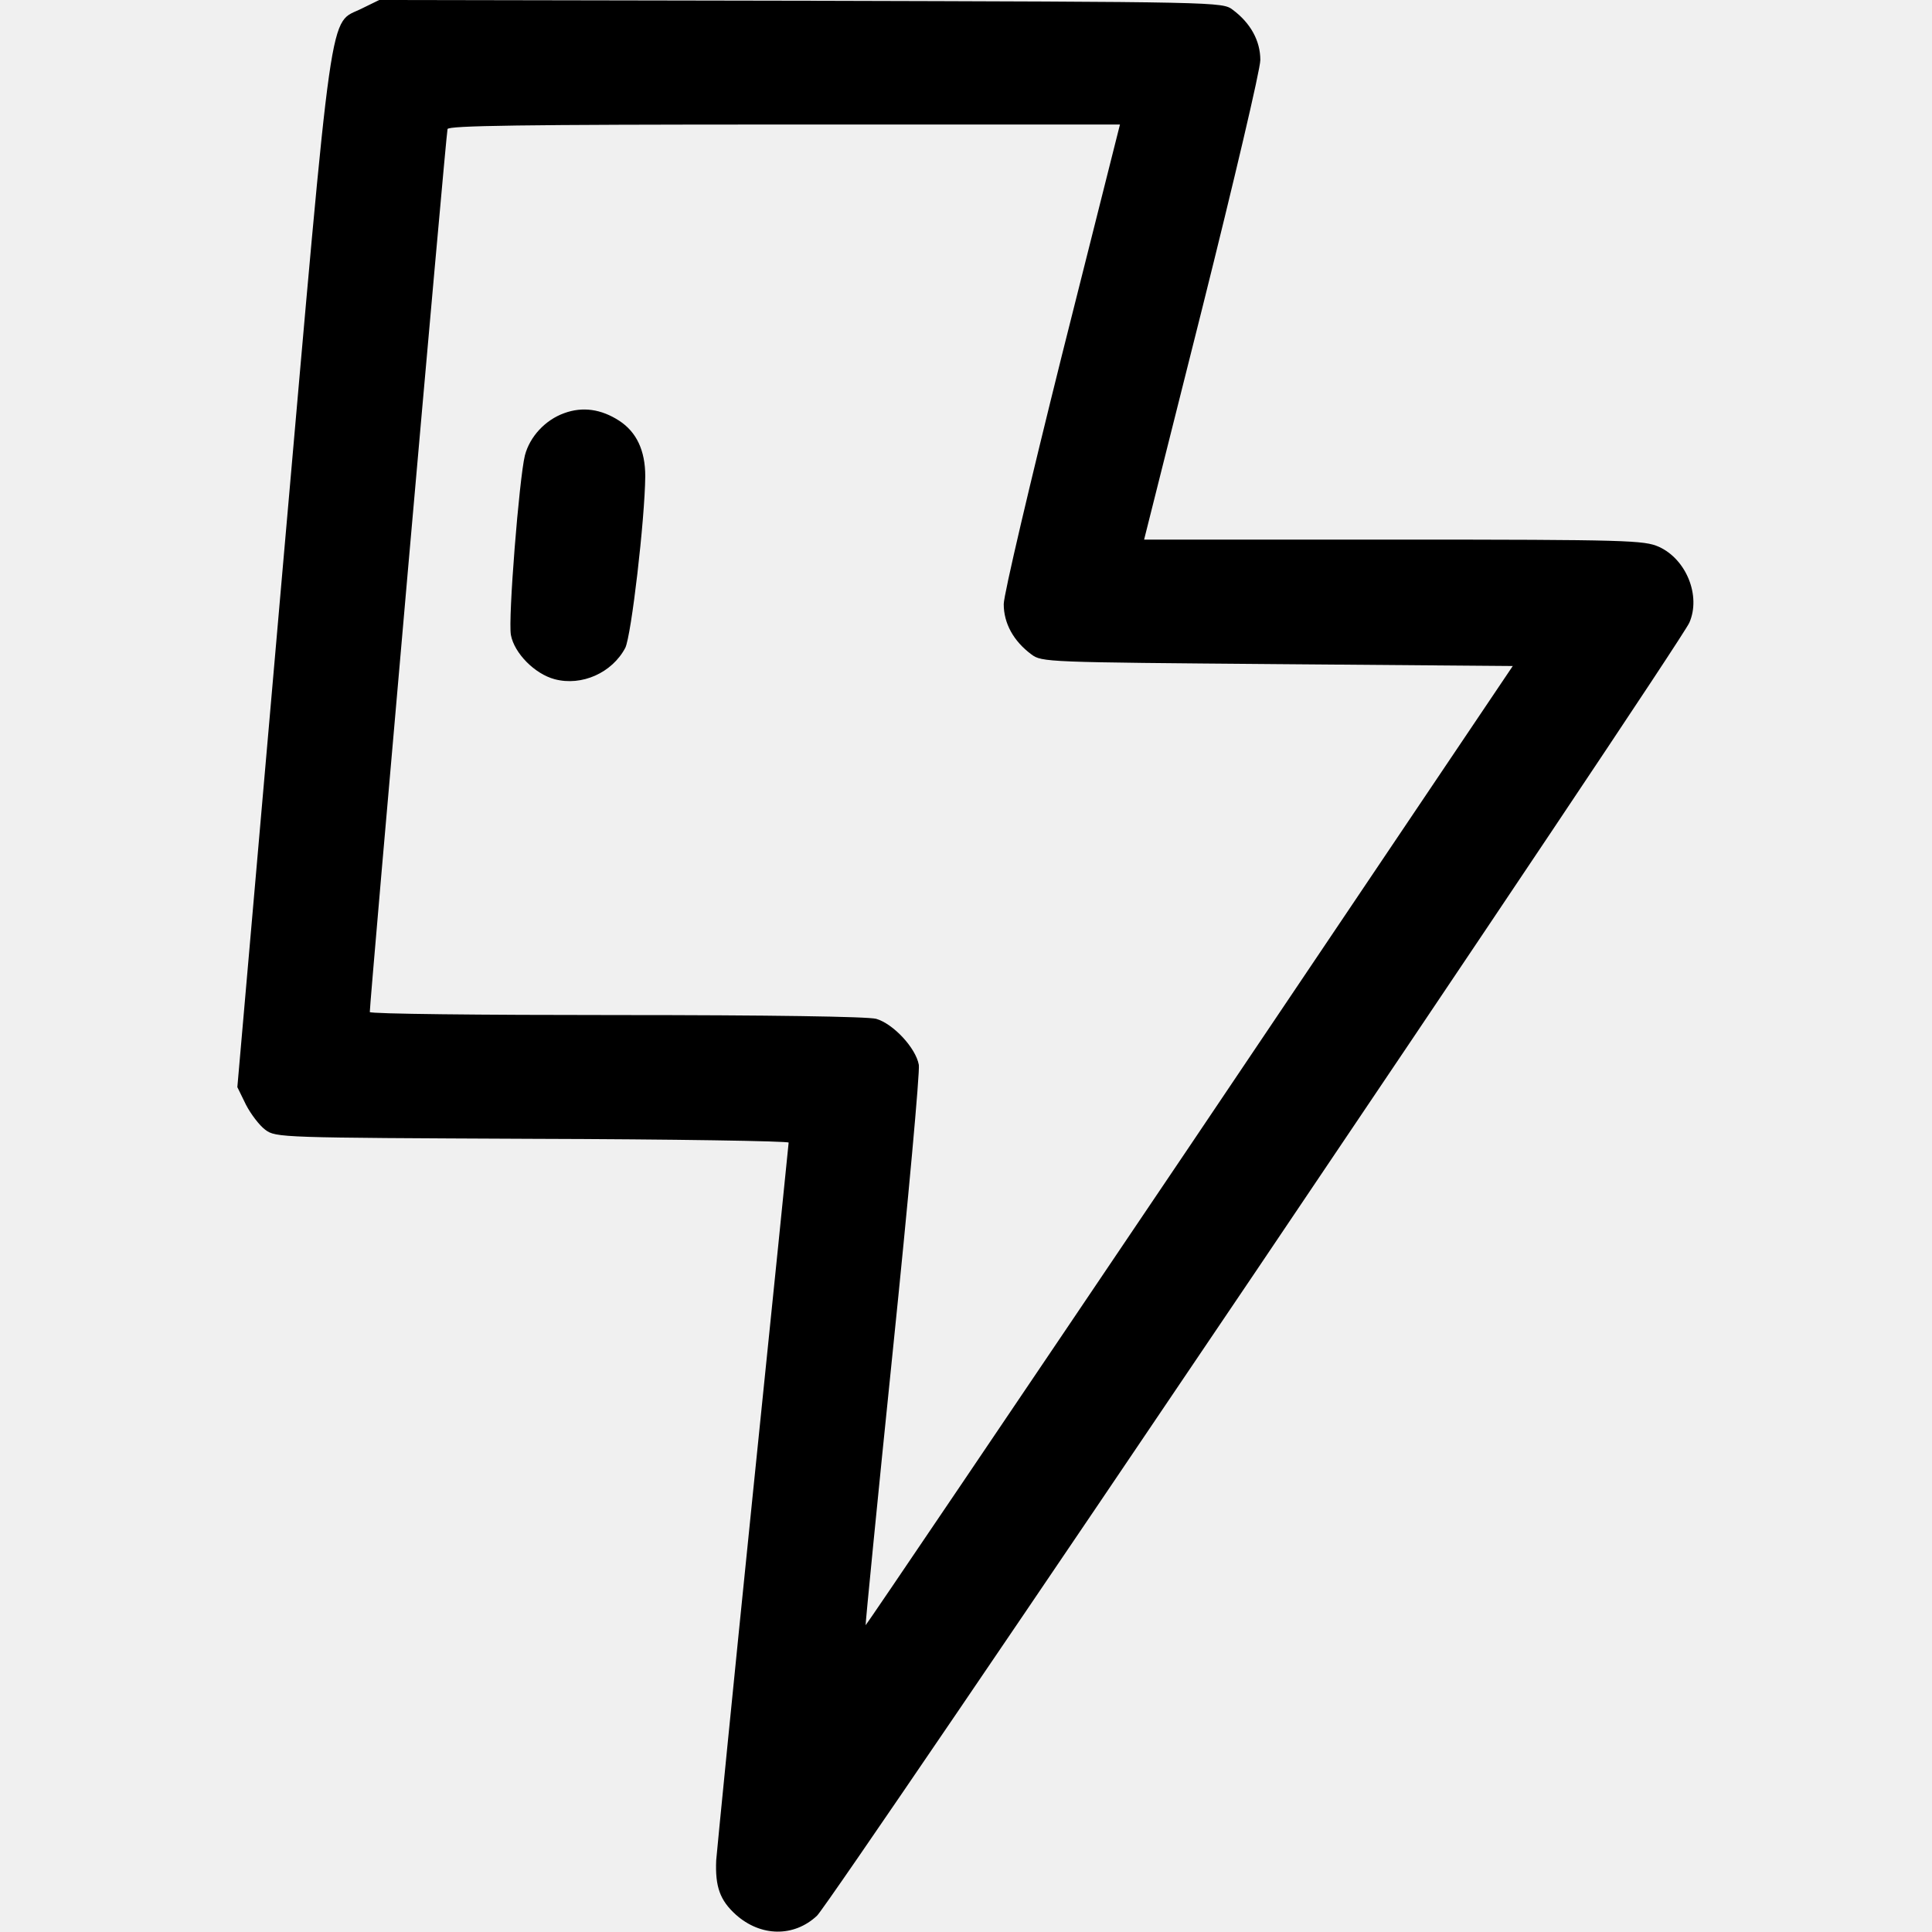
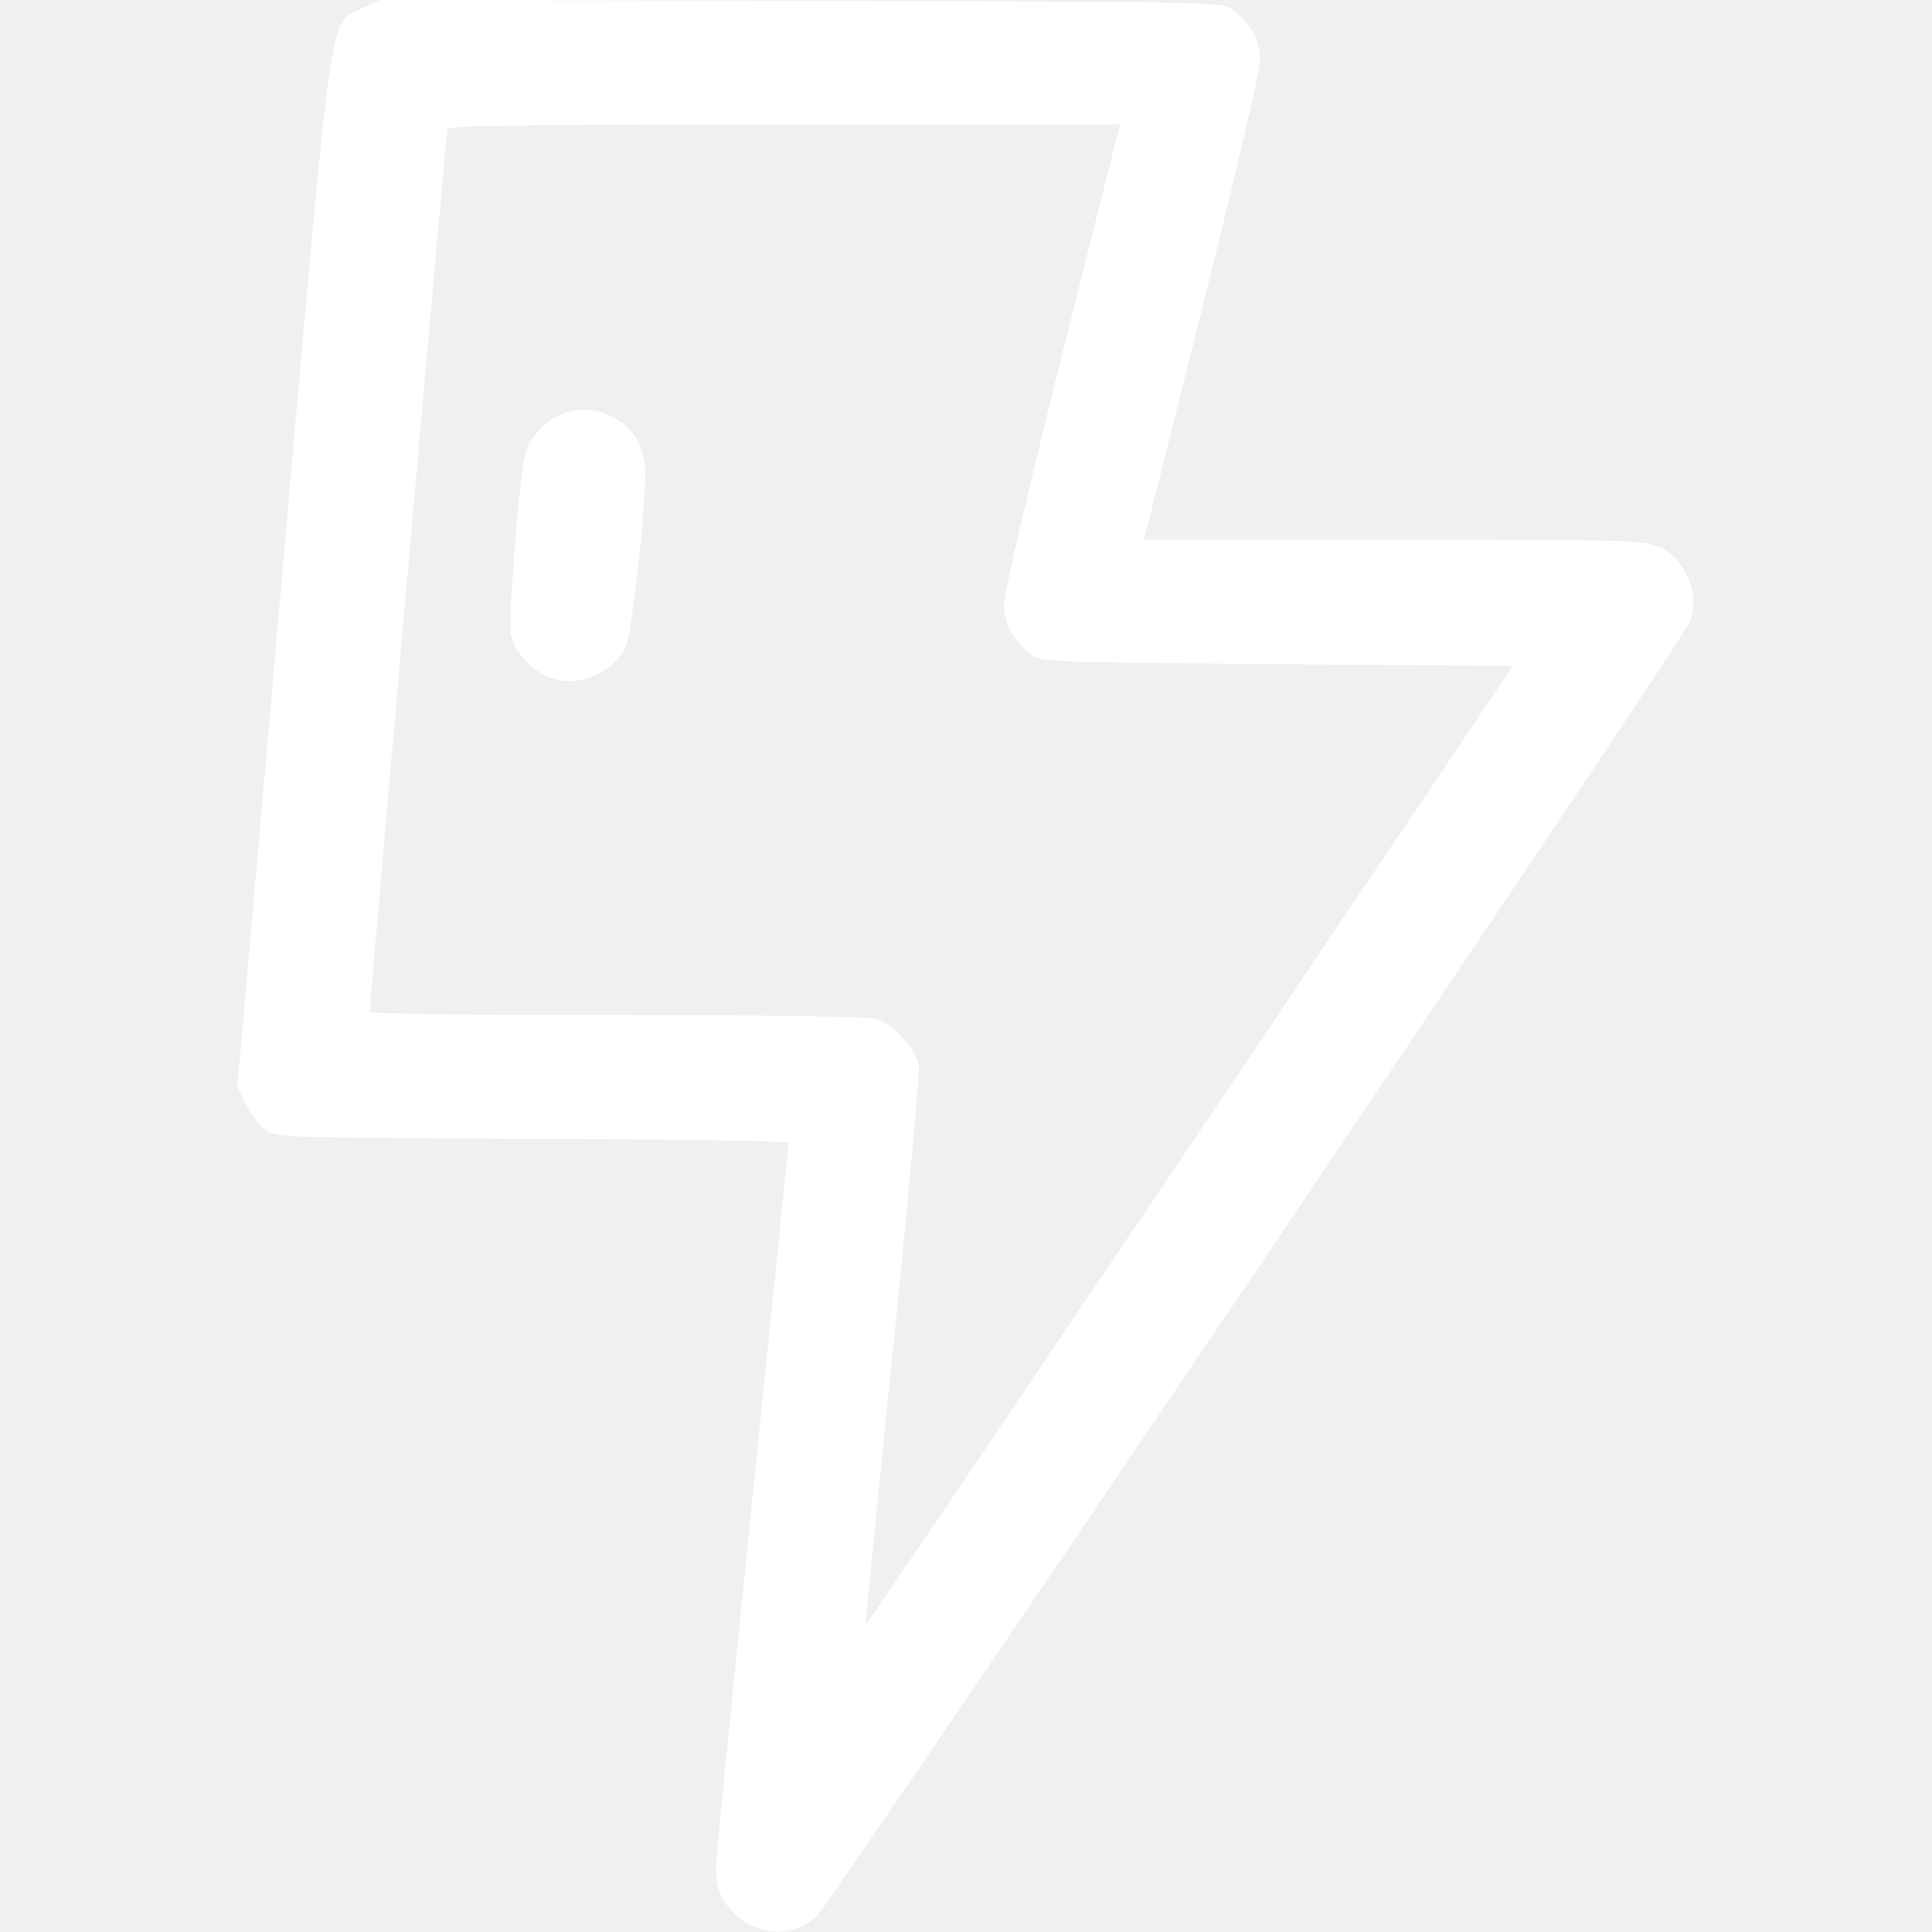
<svg xmlns="http://www.w3.org/2000/svg" version="1.0" width="512pt" height="512pt" viewBox="0 0 512 512" preserveAspectRatio="xMidYMid meet">
-   <g transform="translate(0,512) scale(0.1,-0.1)" fill="#000000" stroke="none">
+   <g transform="translate(0,512) scale(0.1,-0.1)" fill="#ffffff" stroke="none">
    <path d="M960 5098 c-90 -46 -75 61 -211 -1486 l-120 -1373 23 -47 c13 -25 36 -55 51 -66 28 -21 41 -21 708 -24 373 -1 679 -6 679 -10 0 -4 -43 -423 -95 -932 -52 -509 -95 -945 -97 -970 -3 -70 10 -106 52 -144 66 -59 154 -60 215 -3 38 35 2289 3371 2312 3427 31 71 -8 168 -81 201 -39 17 -79 19 -702 19 l-662 0 154 613 c84 336 154 633 154 658 0 51 -26 98 -73 133 -28 21 -30 21 -1145 24 l-1117 2 -45 -22z m1854 -920 c-84 -337 -154 -634 -154 -659 0 -51 26 -98 73 -133 28 -21 39 -21 652 -26 l624 -5 -856 -1272 c-472 -700 -858 -1271 -859 -1270 -1 1 31 328 72 727 41 399 72 740 69 758 -8 45 -68 109 -113 122 -23 6 -279 10 -689 10 -359 0 -653 3 -653 8 -1 17 202 2328 206 2340 3 9 190 12 892 12 l890 0 -154 -612z" />
    <path d="M1495 4025 c-50 -18 -91 -62 -104 -112 -15 -61 -45 -435 -37 -476 9 -48 63 -103 116 -117 72 -19 152 17 187 83 16 32 52 341 53 455 0 68 -23 117 -69 147 -48 31 -97 38 -146 20z" />
  </g>
</svg>
